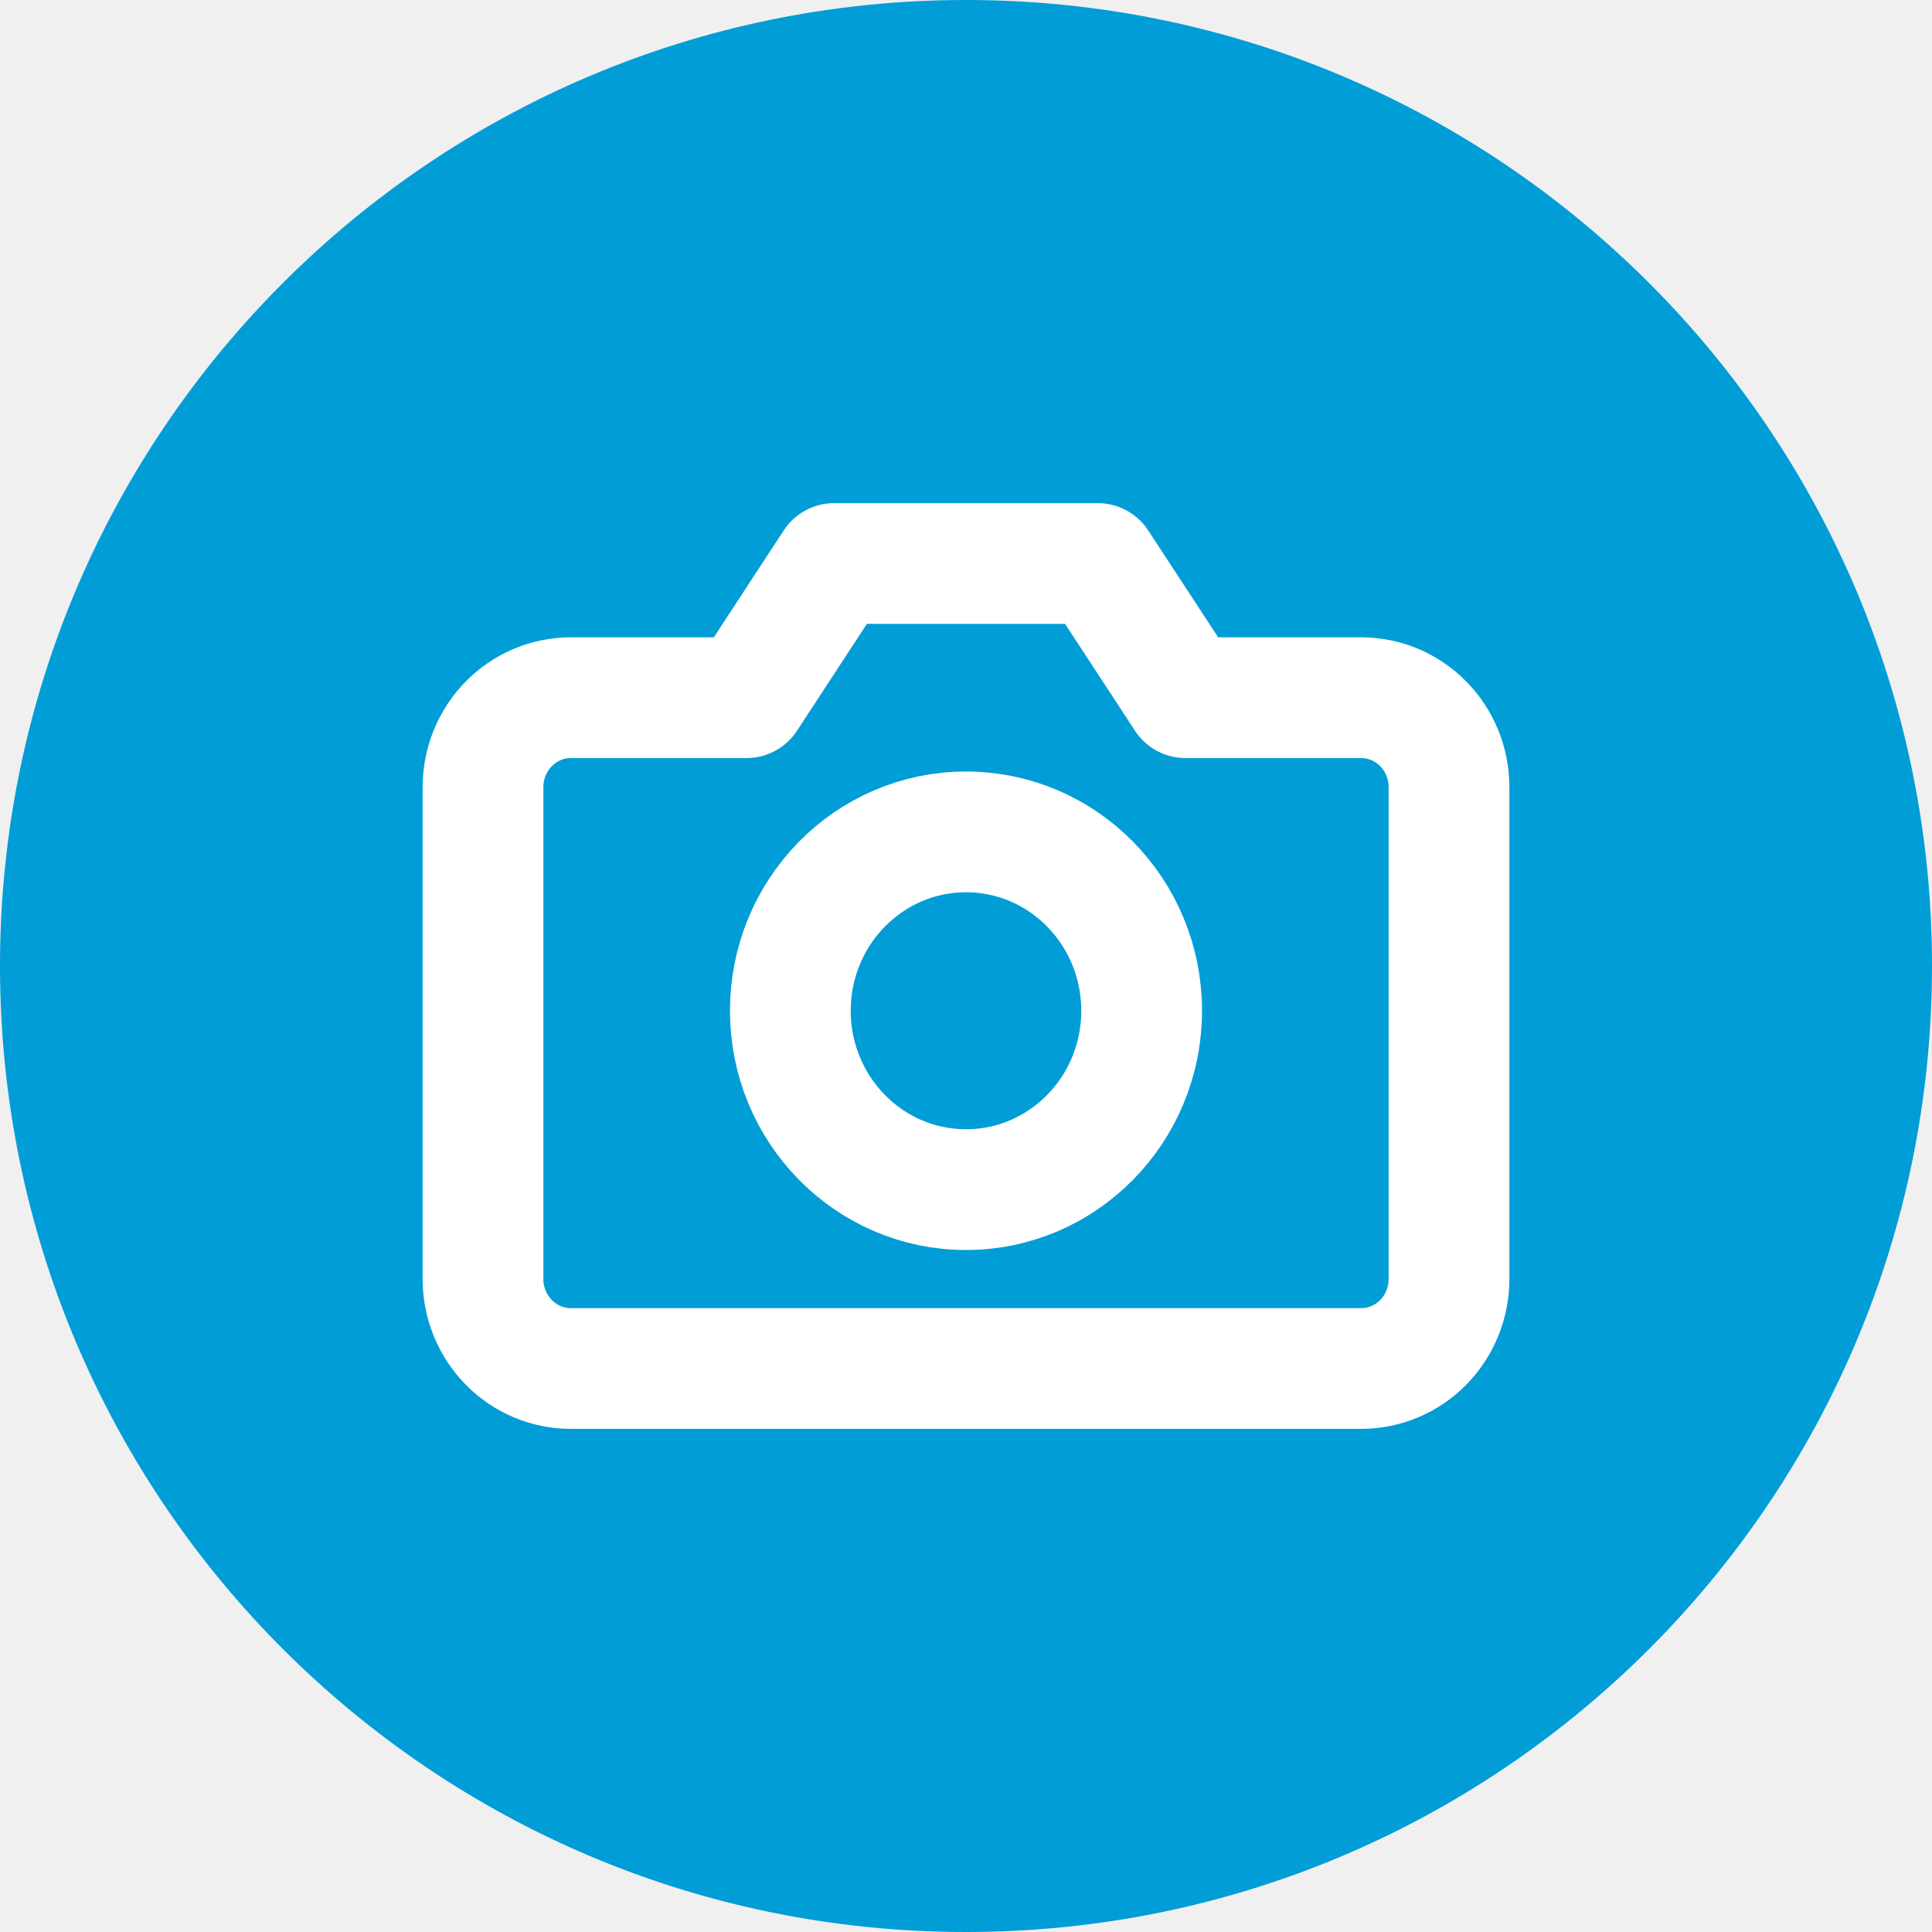
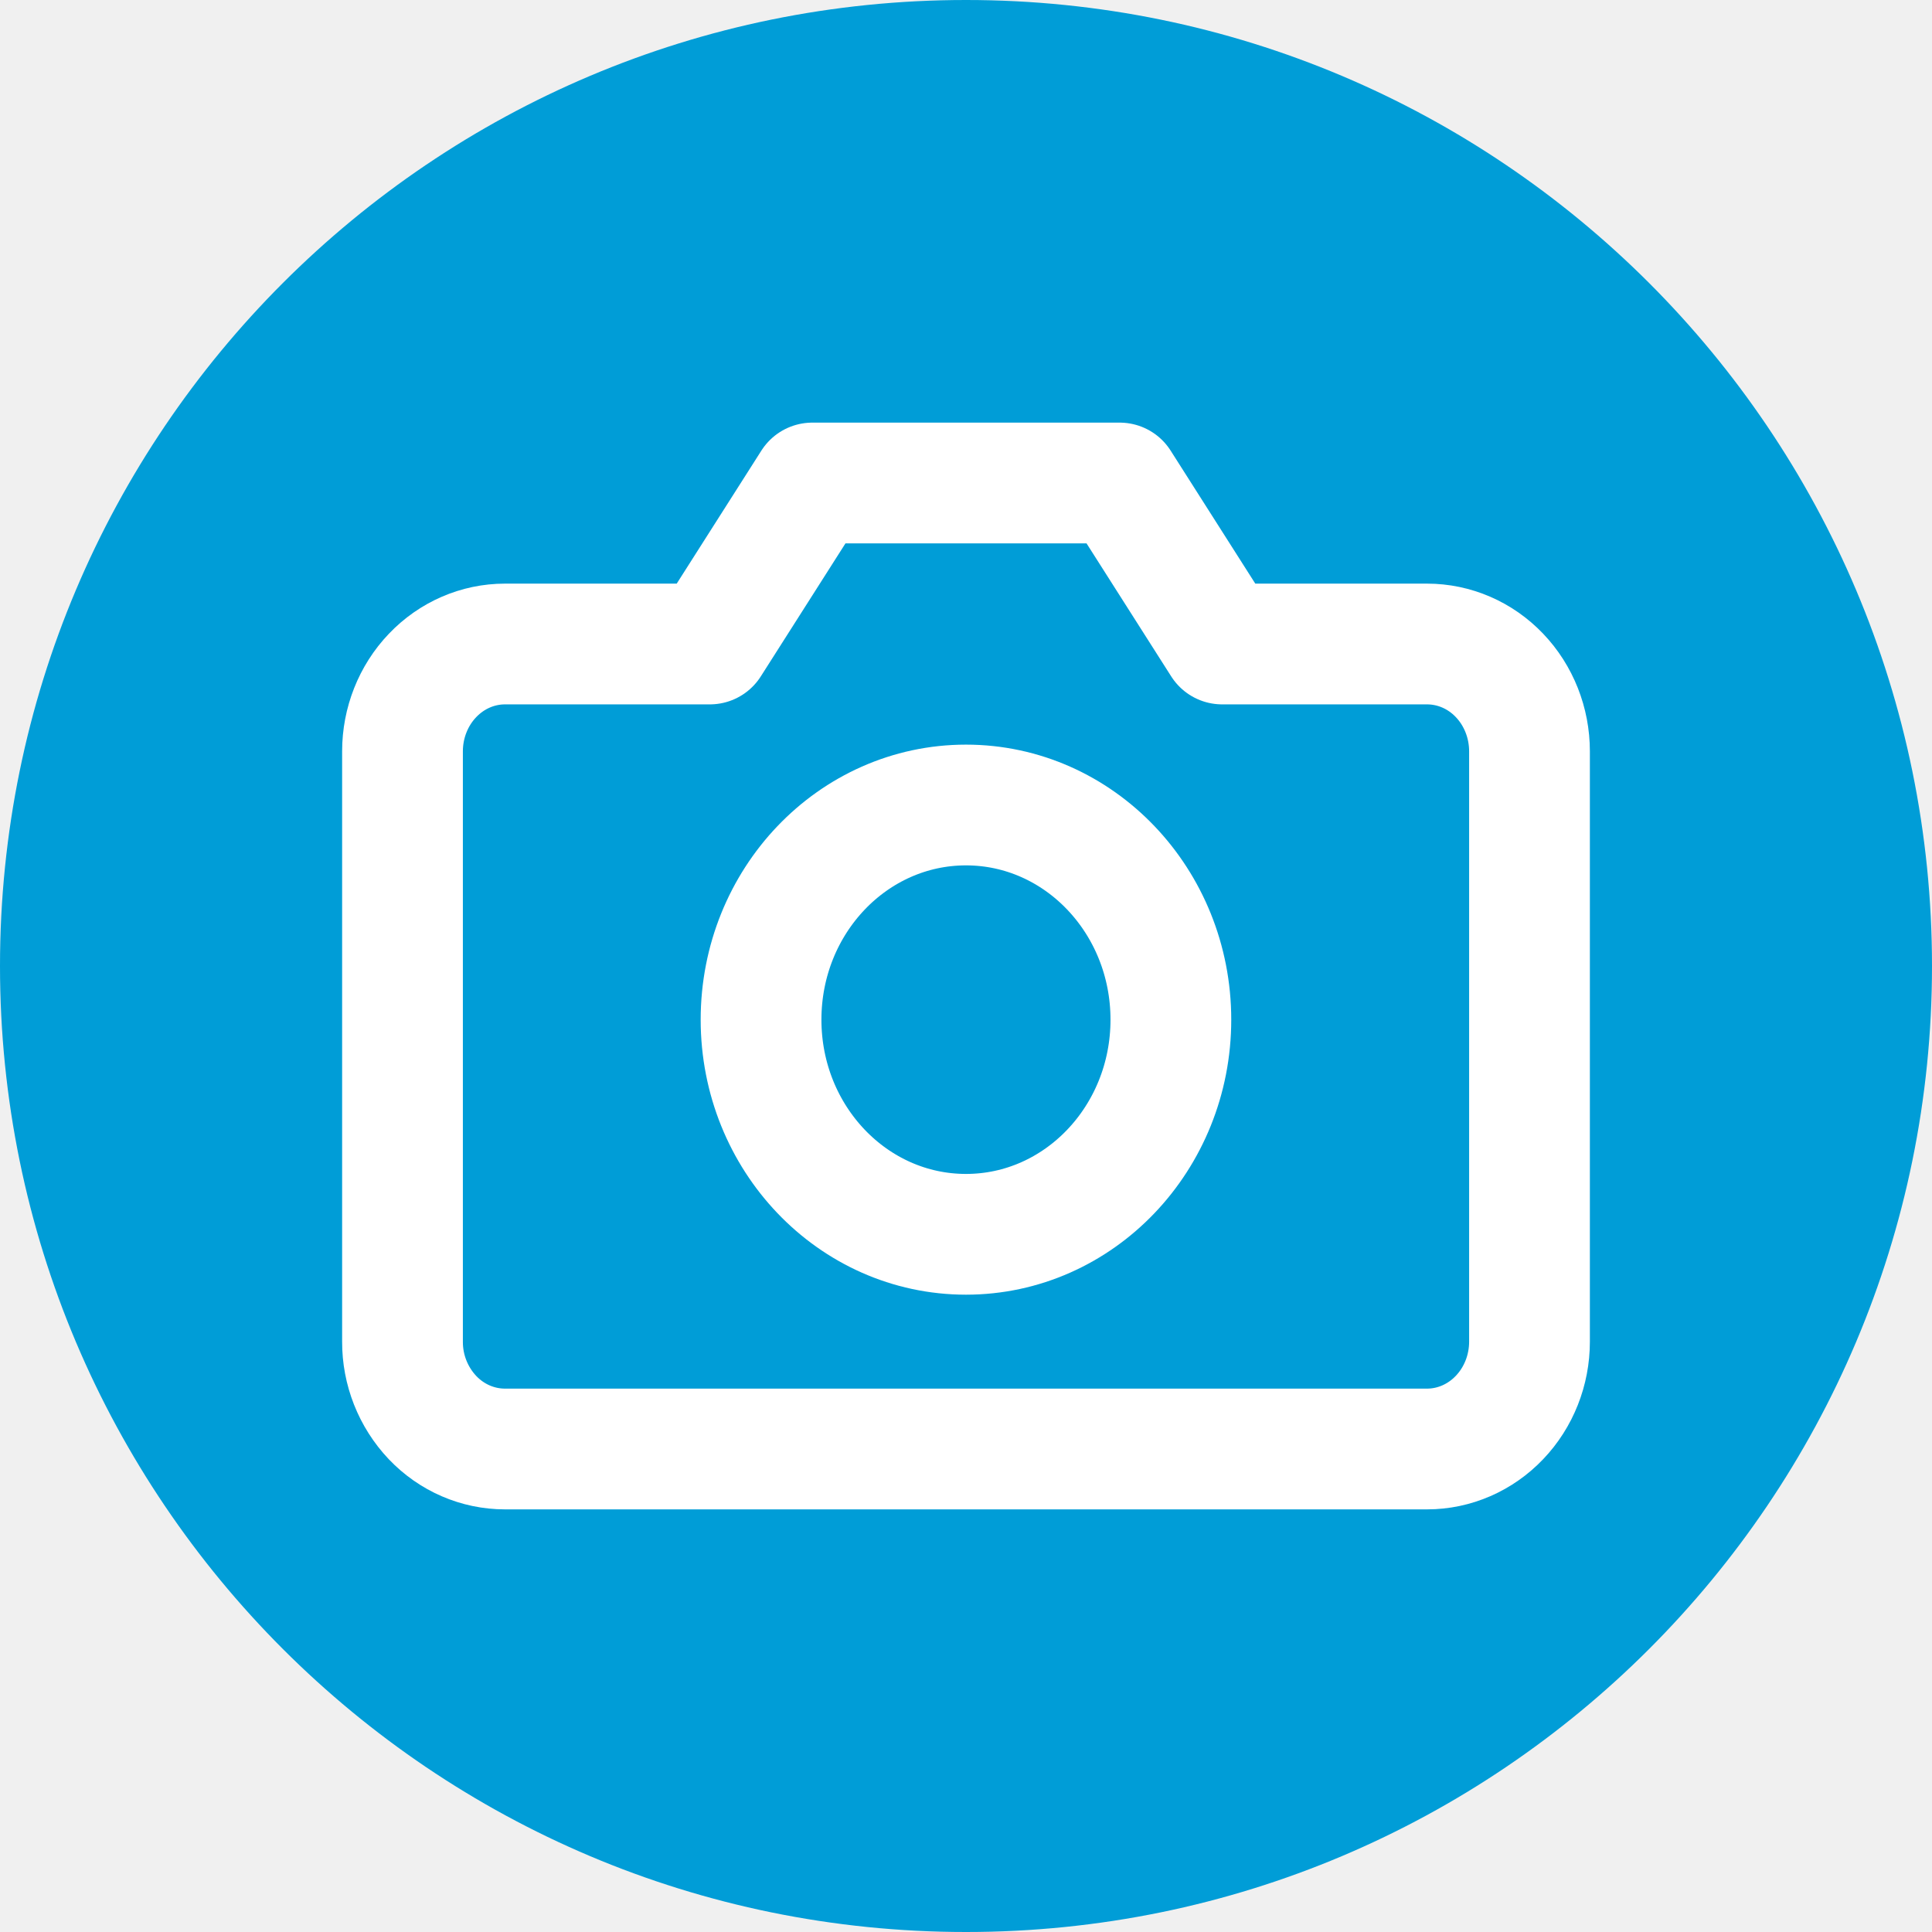
<svg xmlns="http://www.w3.org/2000/svg" width="24" height="24" viewBox="0 0 24 24" fill="none">
-   <circle cx="12" cy="12" r="12" fill="#009DD7" />
-   <path d="M18 15.889c0 .295-.115.577-.32.786a1.081 1.081 0 0 1-.77.325H7.09c-.288 0-.566-.117-.77-.325a1.122 1.122 0 0 1-.32-.786V9.778c0-.295.115-.578.32-.786.204-.208.482-.325.77-.325h2.183L10.363 7h3.273l1.091 1.667h2.182c.29 0 .567.117.771.325.205.208.32.491.32.786v6.11z" stroke="#fff" stroke-width="1.5" stroke-linecap="round" stroke-linejoin="round" />
-   <path d="M12 14.778c1.205 0 2.182-.995 2.182-2.222 0-1.228-.977-2.222-2.182-2.222s-2.182.994-2.182 2.222c0 1.227.977 2.222 2.182 2.222z" stroke="#fff" stroke-width="1.5" stroke-linecap="round" stroke-linejoin="round" />
+   <rect width="24" height="24" rx="12" fill="#009DD7" />
+   <path d="M19 16.667c0 .353-.134.692-.373.942-.238.25-.562.391-.9.391H6.273c-.338 0-.662-.14-.9-.39A1.366 1.366 0 0 1 5 16.666V9.333c0-.353.134-.692.373-.942.238-.25.562-.391.9-.391h2.545l1.273-2h3.818l1.273 2h2.545c.338 0 .662.14.9.39.239.25.373.59.373.943v7.334z" stroke="#fff" stroke-width="1.5" stroke-linecap="round" stroke-linejoin="round" />
+   <path d="M12 15.333c1.405 0 2.545-1.194 2.545-2.666C14.545 11.194 13.405 10 12 10c-1.406 0-2.546 1.194-2.546 2.667 0 1.472 1.14 2.666 2.546 2.666z" stroke="#fff" stroke-width="1.5" stroke-linecap="round" stroke-linejoin="round" />
</svg>
